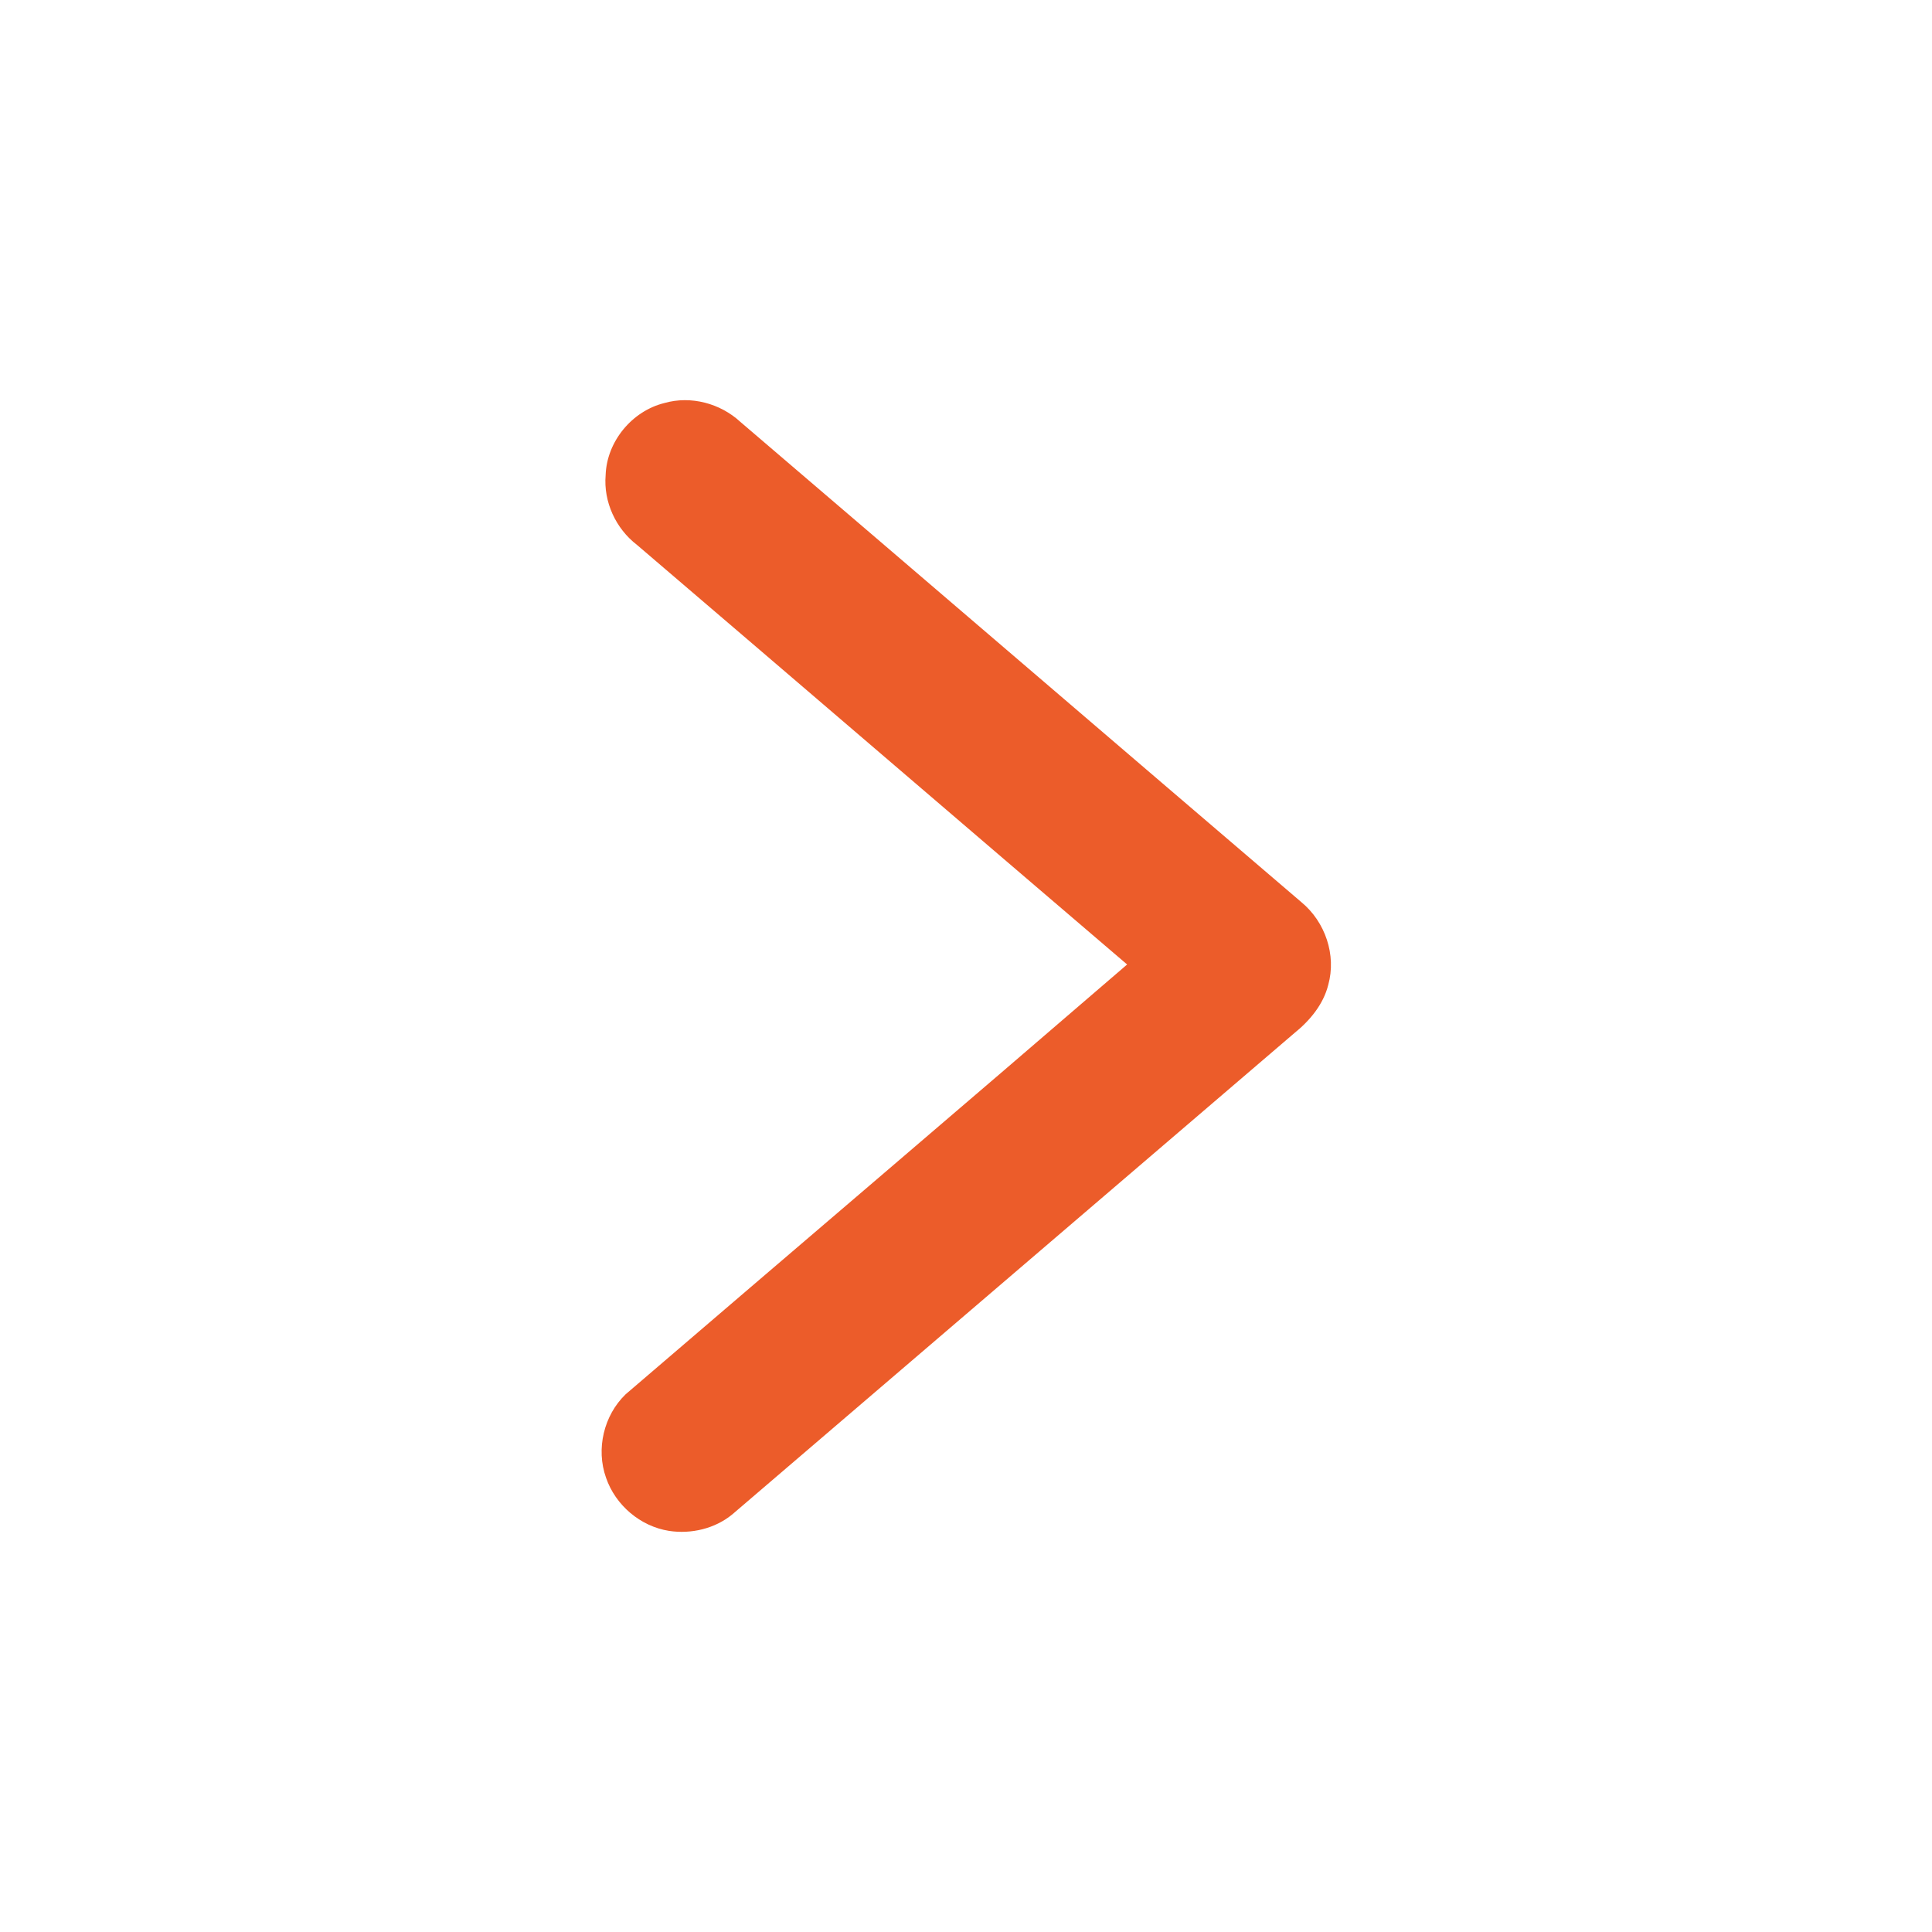
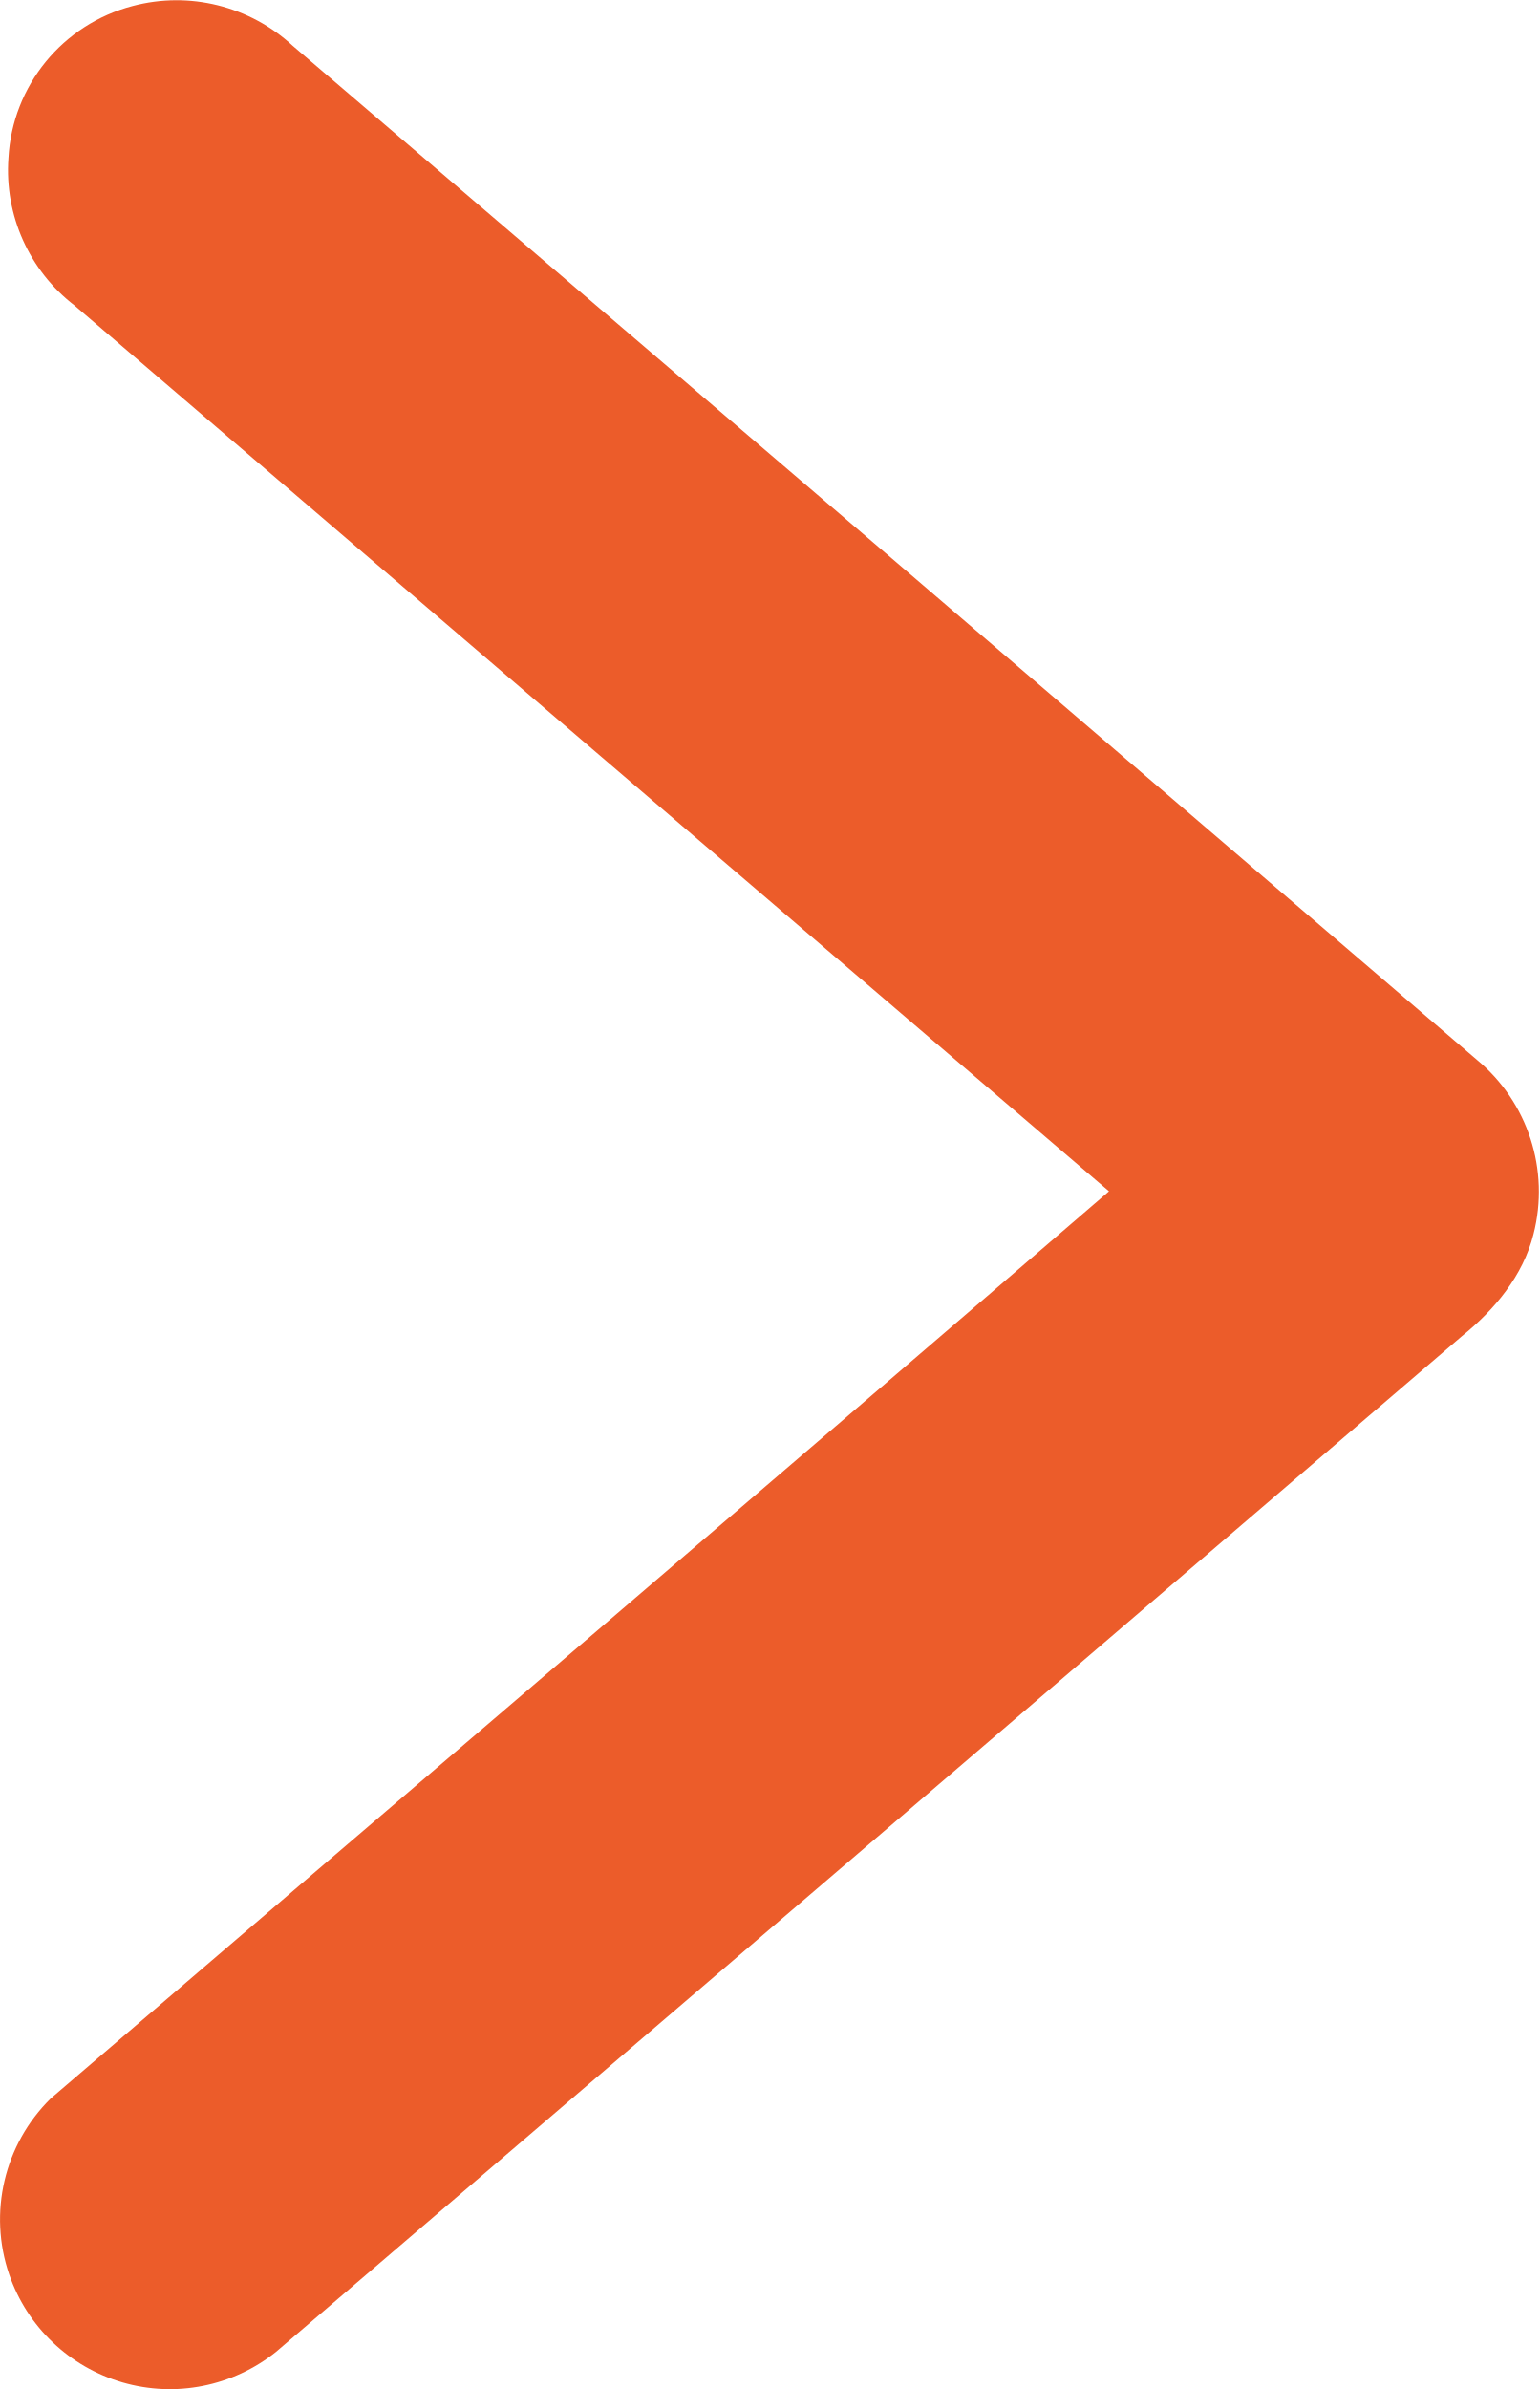
- <svg xmlns="http://www.w3.org/2000/svg" version="1.1" id="Слой_1" x="0px" y="0px" viewBox="0 0 512 512" style="enable-background:new 0 0 512 512;" xml:space="preserve">
-   <style type="text/css">
- 	.st0{fill:#EC5C2A;}
- </style>
-   <g id="_x23_000000ff">
-     <path class="st0" d="M176.1,106.8c7-2,14.8,0.1,20.1,5c49.6,42.4,99.1,84.9,148.7,127.3c6.3,5.2,9.3,14,7.1,21.9   c-1.3,5.2-4.9,9.5-9,12.8c-49.6,42.5-99.3,85-148.9,127.5c-4.6,3.8-10.9,5.3-16.8,4.4c-7.6-1.2-14.2-6.8-16.7-14.1   c-2.7-7.6-0.6-16.5,5.2-22.1c44.3-38,88.7-75.8,132.9-113.9c-43.3-37-86.6-74.2-129.9-111.2c-5.6-4.3-8.9-11.4-8.3-18.5   C160.8,117,167.5,108.9,176.1,106.8z" />
+ <svg xmlns="http://www.w3.org/2000/svg" viewBox="0 0 193.28 299.91">
+   <defs>
+     <style>.cls-1{fill:#ec5c2a;}</style>
+   </defs>
+   <g id="Слой_2" data-name="Слой 2">
+     <g id="Слой_1-2" data-name="Слой 1">
+       <g id="_000000ff" data-name="#000000ff">
+         <path class="cls-1" d="M16.66.75a21.46,21.46,0,0,1,20.1,5q74.4,63.6,148.7,127.3a21.48,21.48,0,0,1,7.1,21.9c-1.3,5.2-4.9,9.5-9,12.8q-74.4,63.75-148.9,127.5a21.33,21.33,0,0,1-33.5-9.7,21.31,21.31,0,0,1,5.2-22.1c44.3-38,88.7-75.8,132.9-113.9Q74.31,94,9.36,38.35a21.42,21.42,0,0,1-8.3-18.5A20.91,20.91,0,0,1,16.66.75Z" />
+       </g>
+     </g>
  </g>
</svg>
